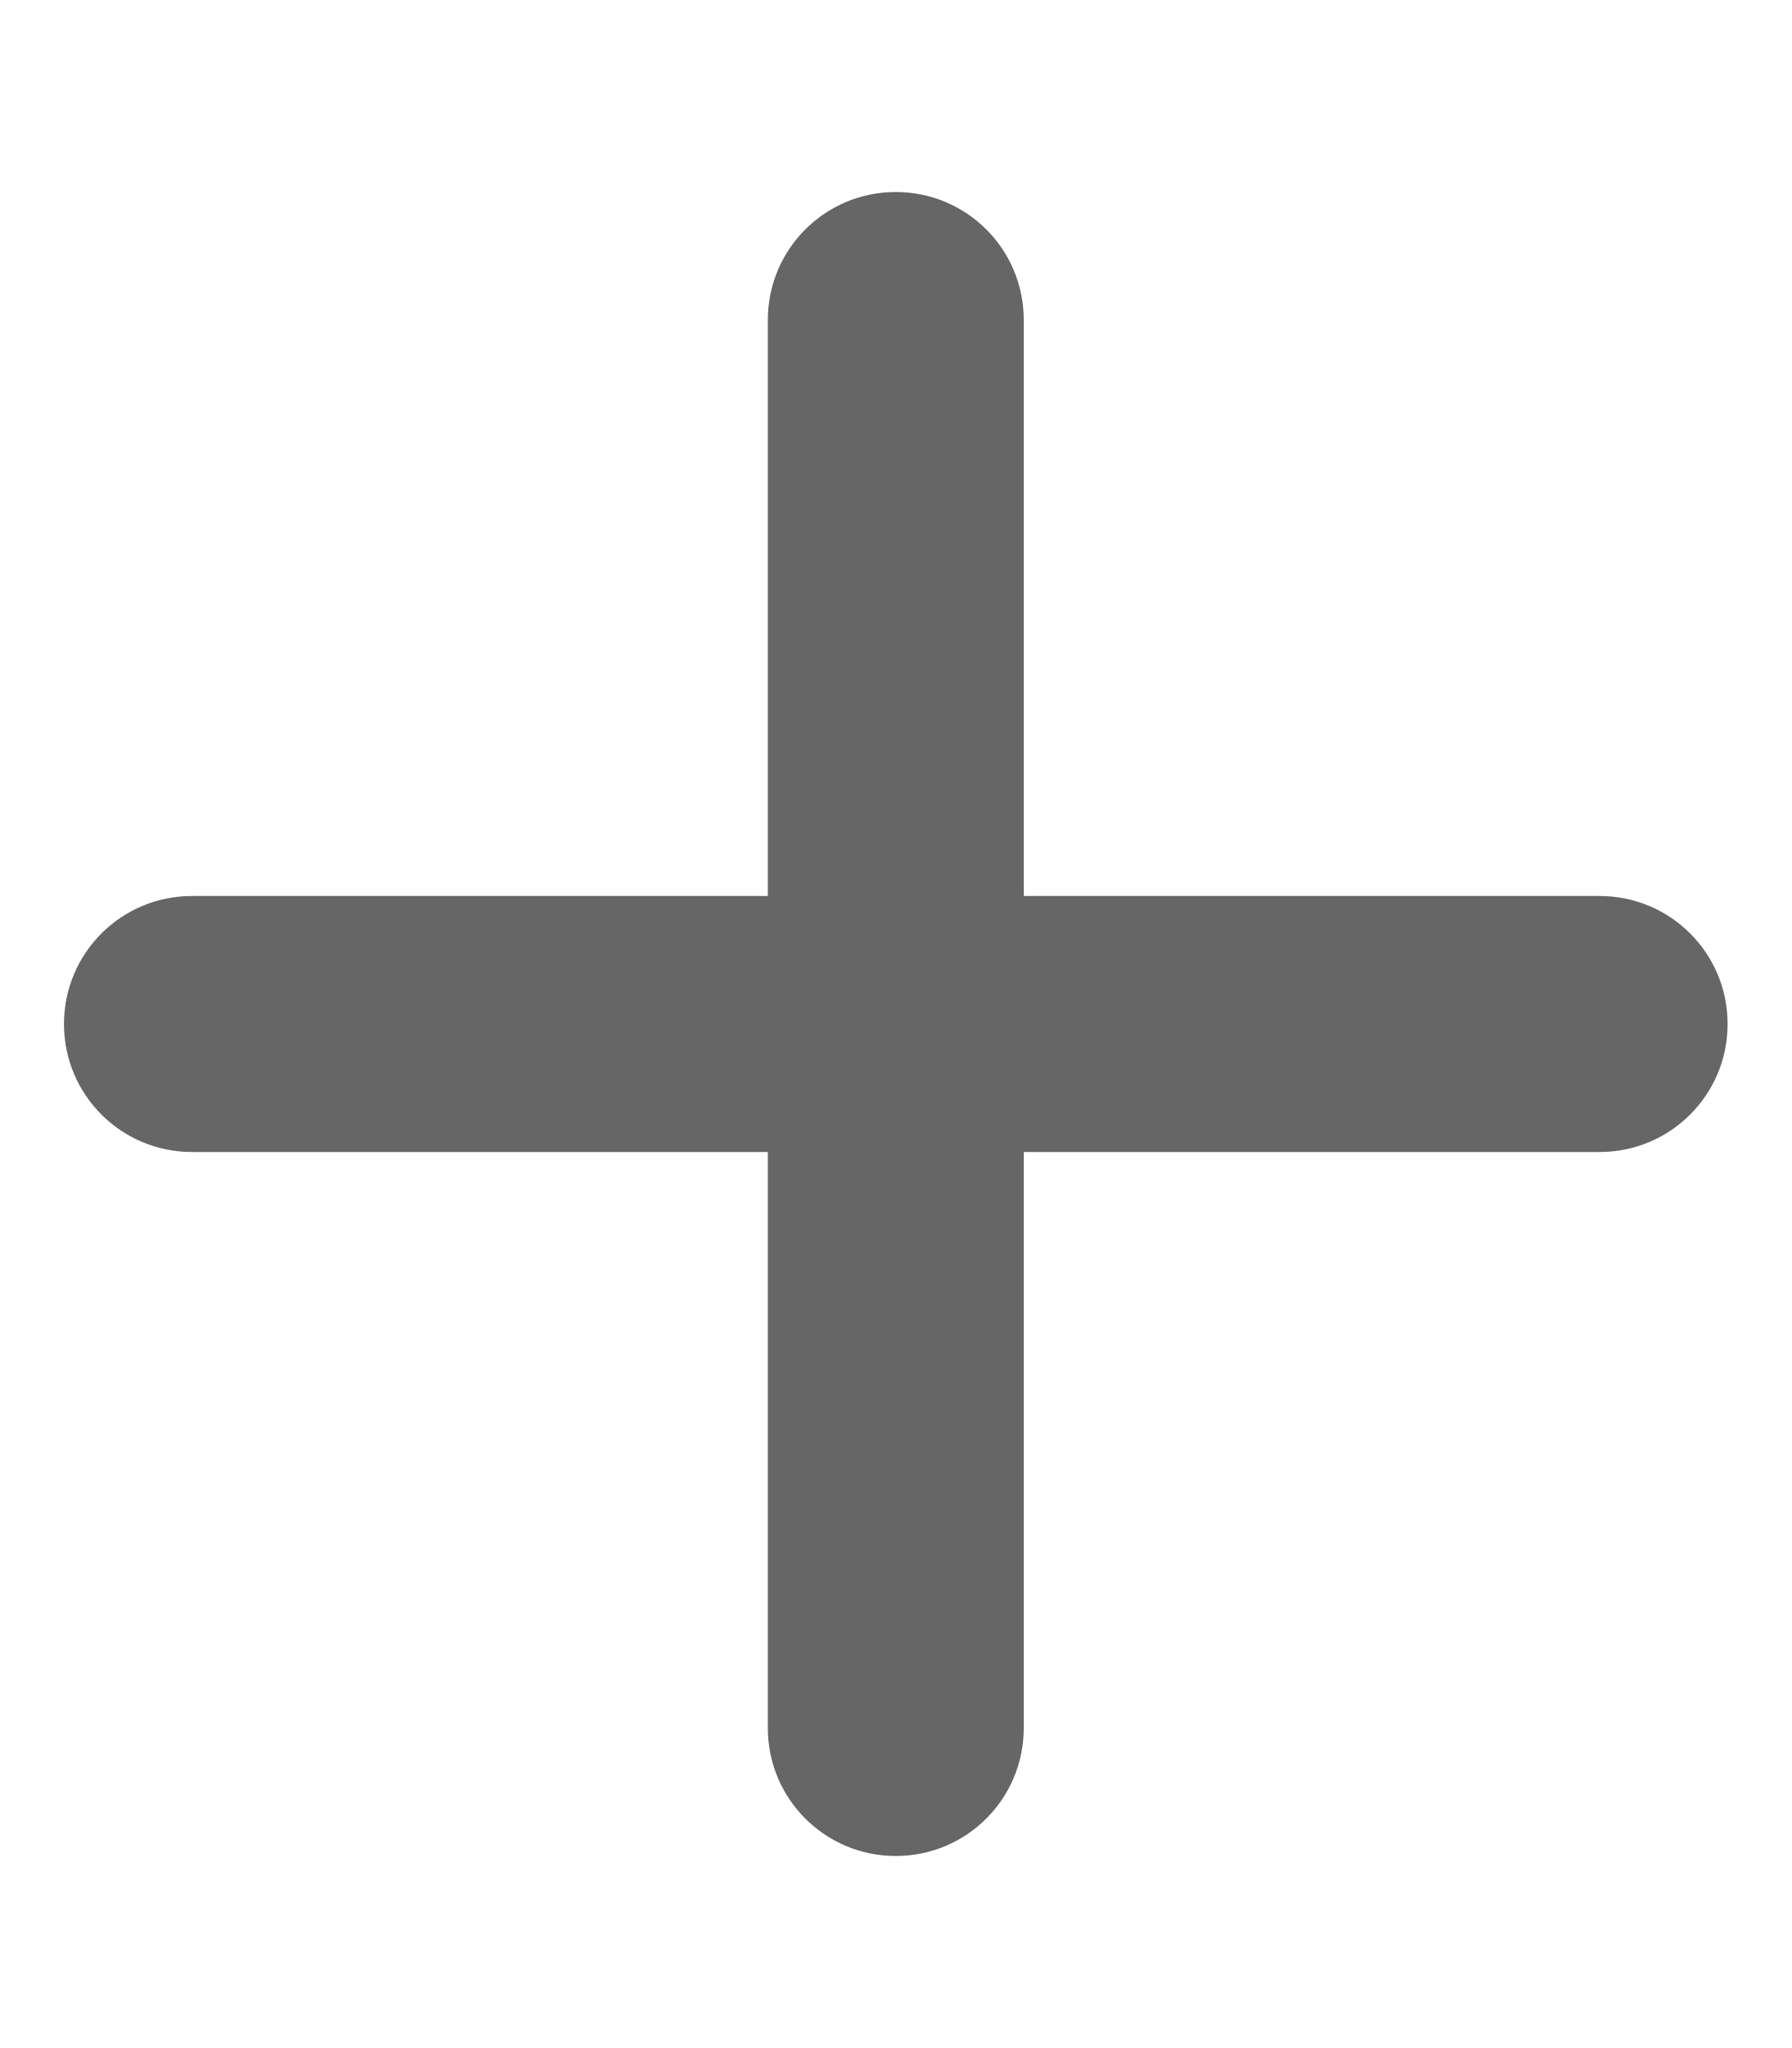
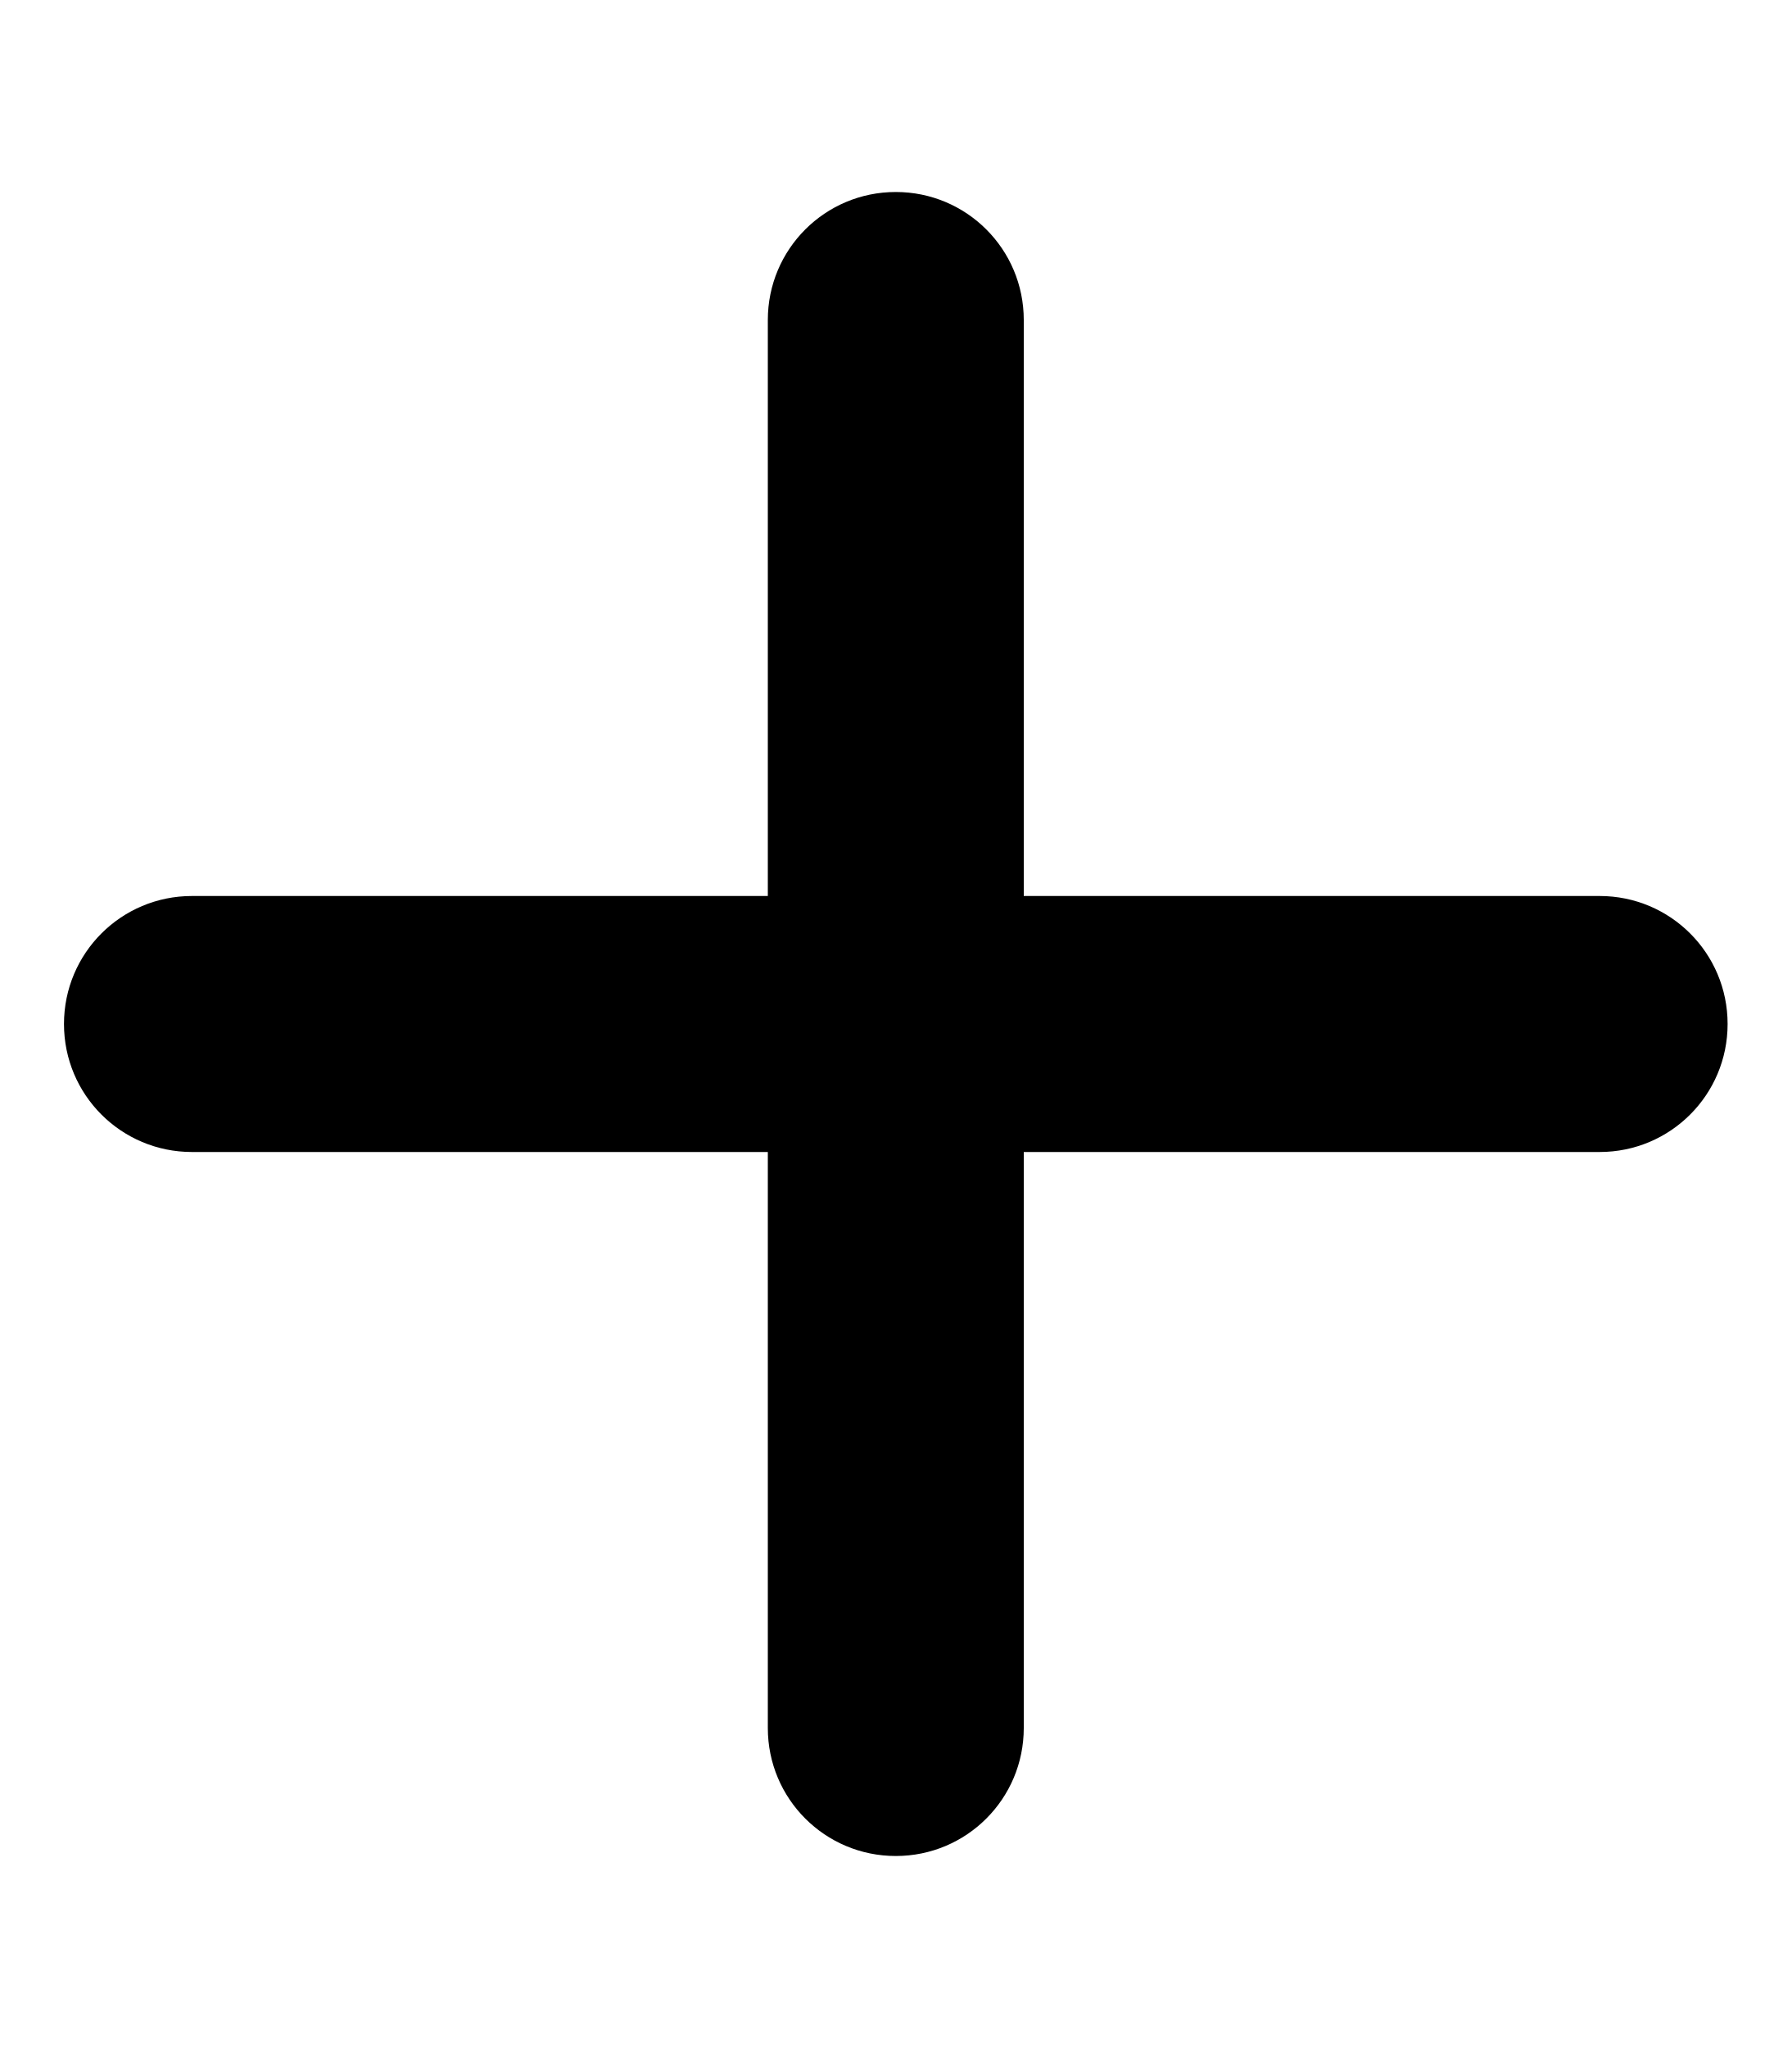
- <svg xmlns="http://www.w3.org/2000/svg" fill="#666666" viewBox="0 0 448 512">
+ <svg xmlns="http://www.w3.org/2000/svg" viewBox="0 0 448 512">
  <path d="M256 80c0-17.7-14.3-32-32-32s-32 14.3-32 32V224H48c-17.7 0-32 14.3-32 32s14.3 32 32 32H192V432c0 17.7 14.3 32 32 32s32-14.3 32-32V288H400c17.7 0 32-14.3 32-32s-14.3-32-32-32H256V80z" />
</svg>
